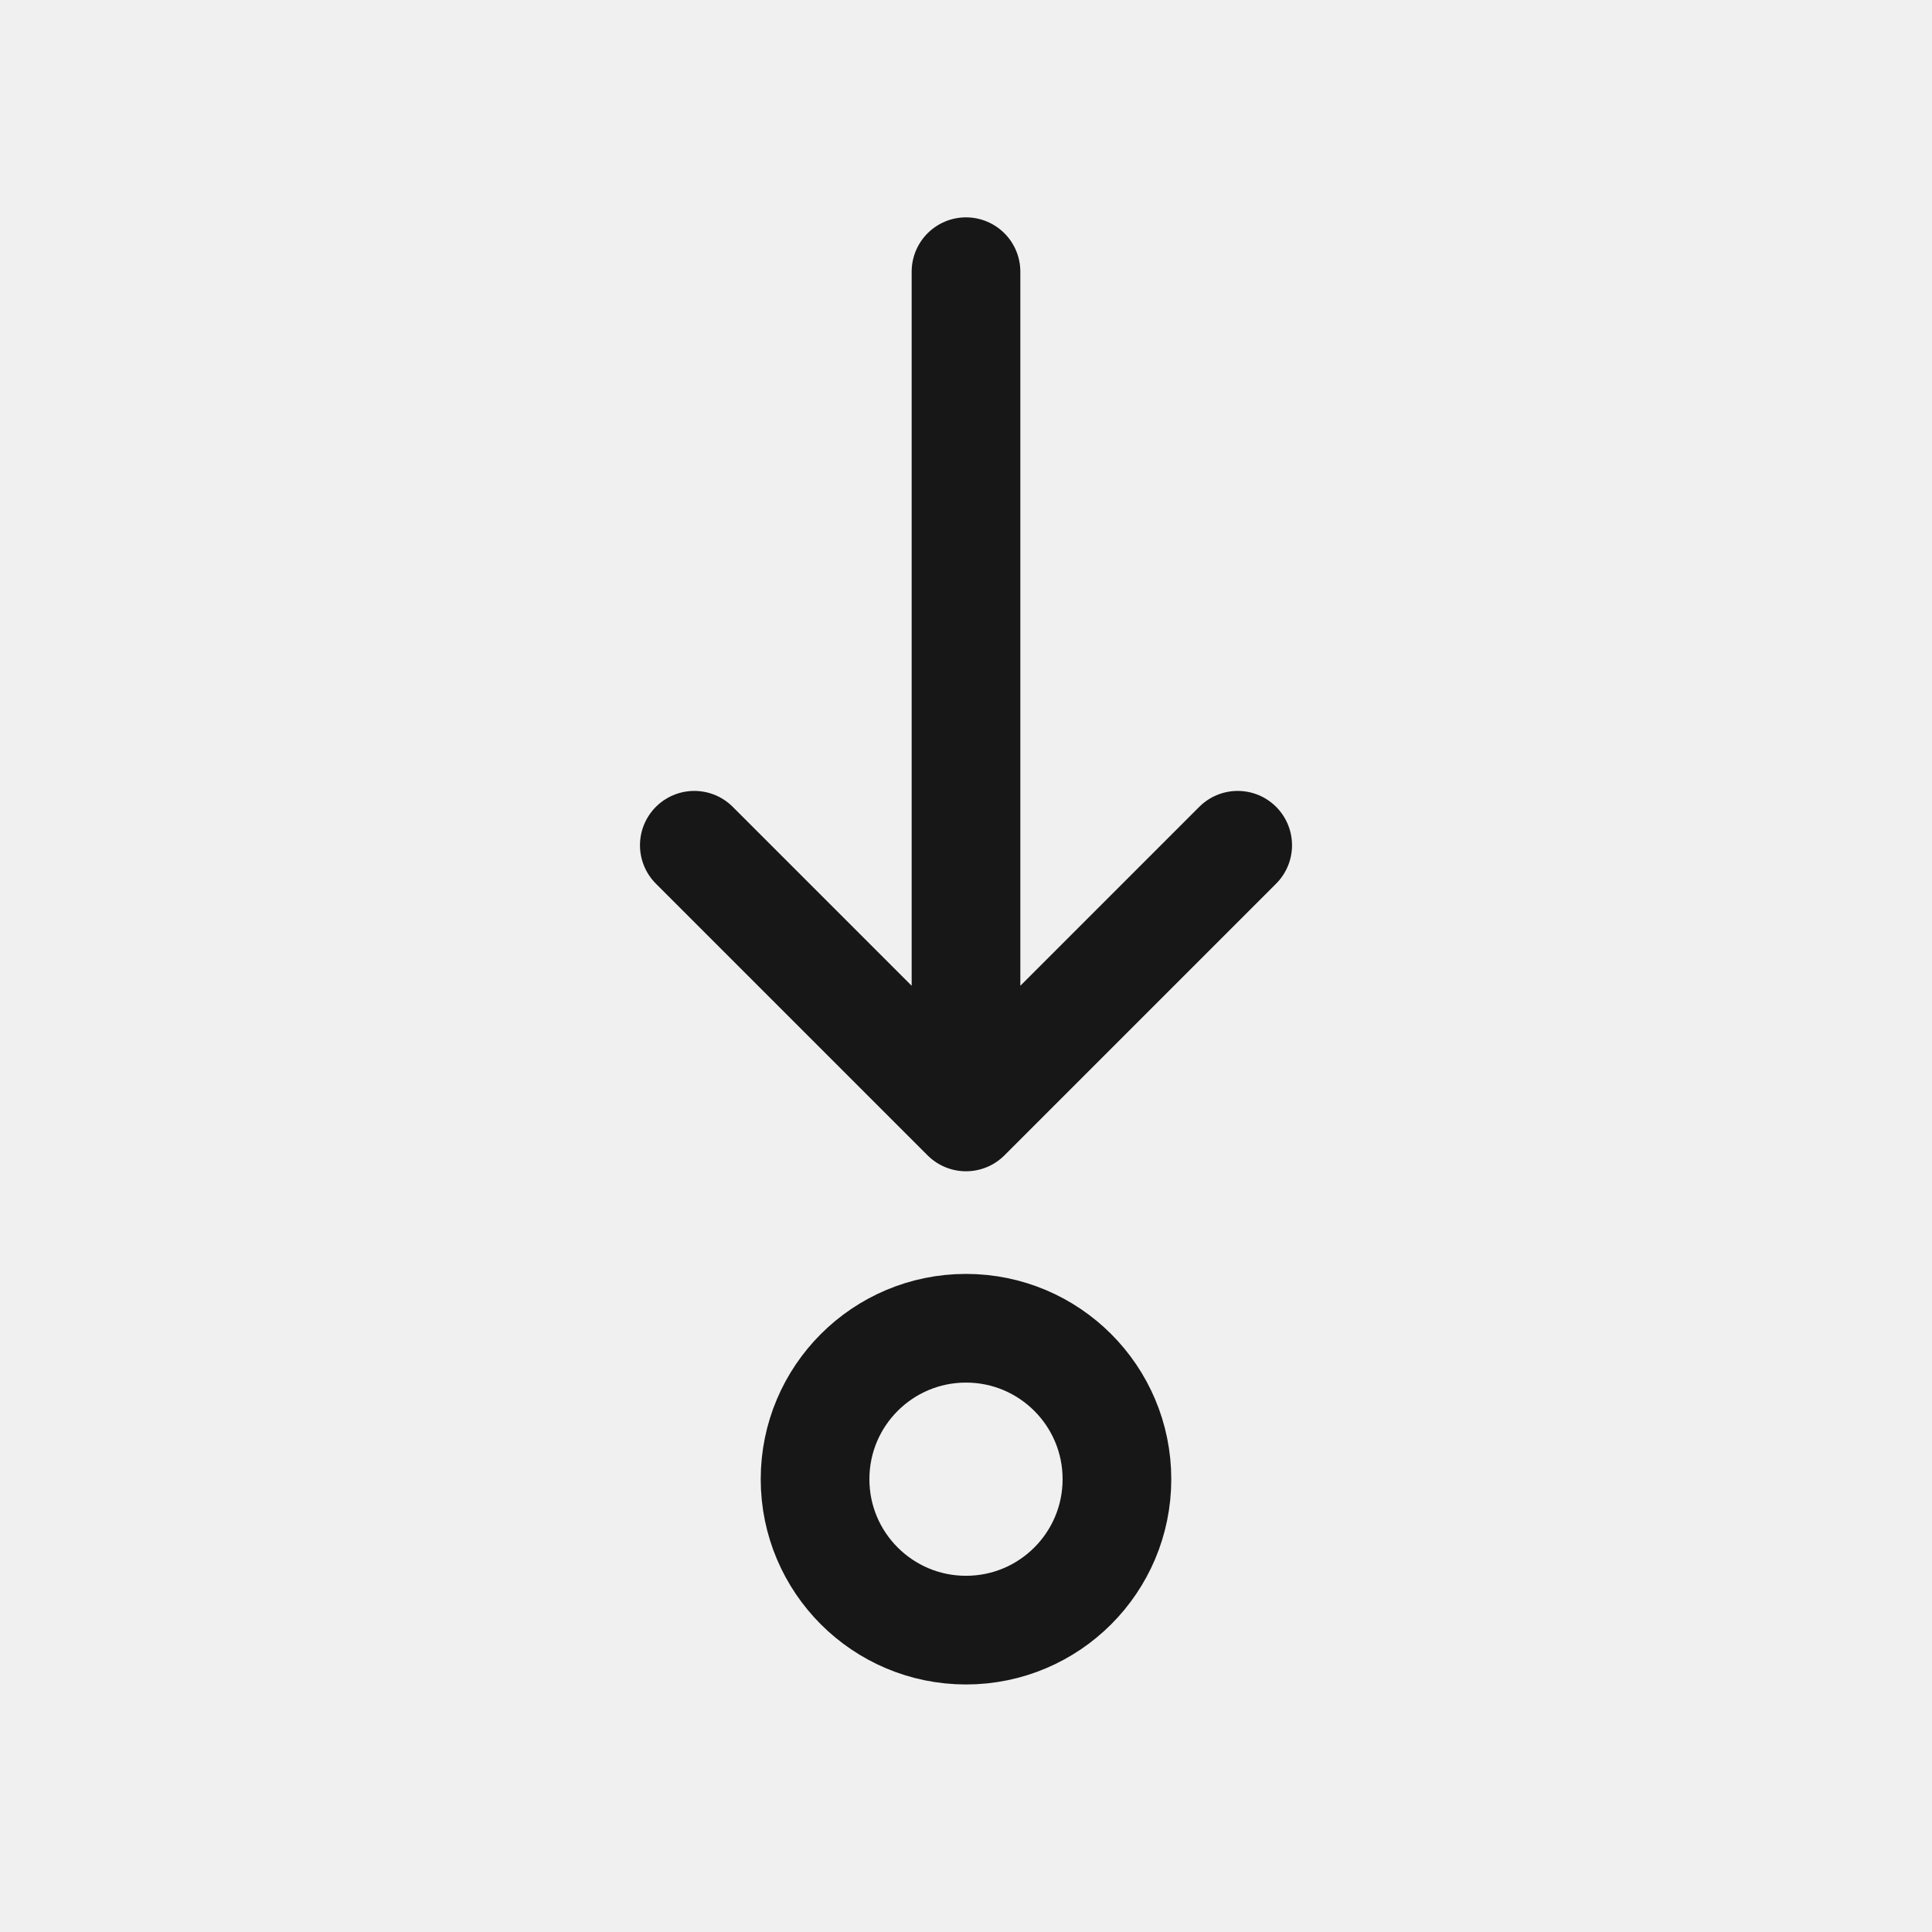
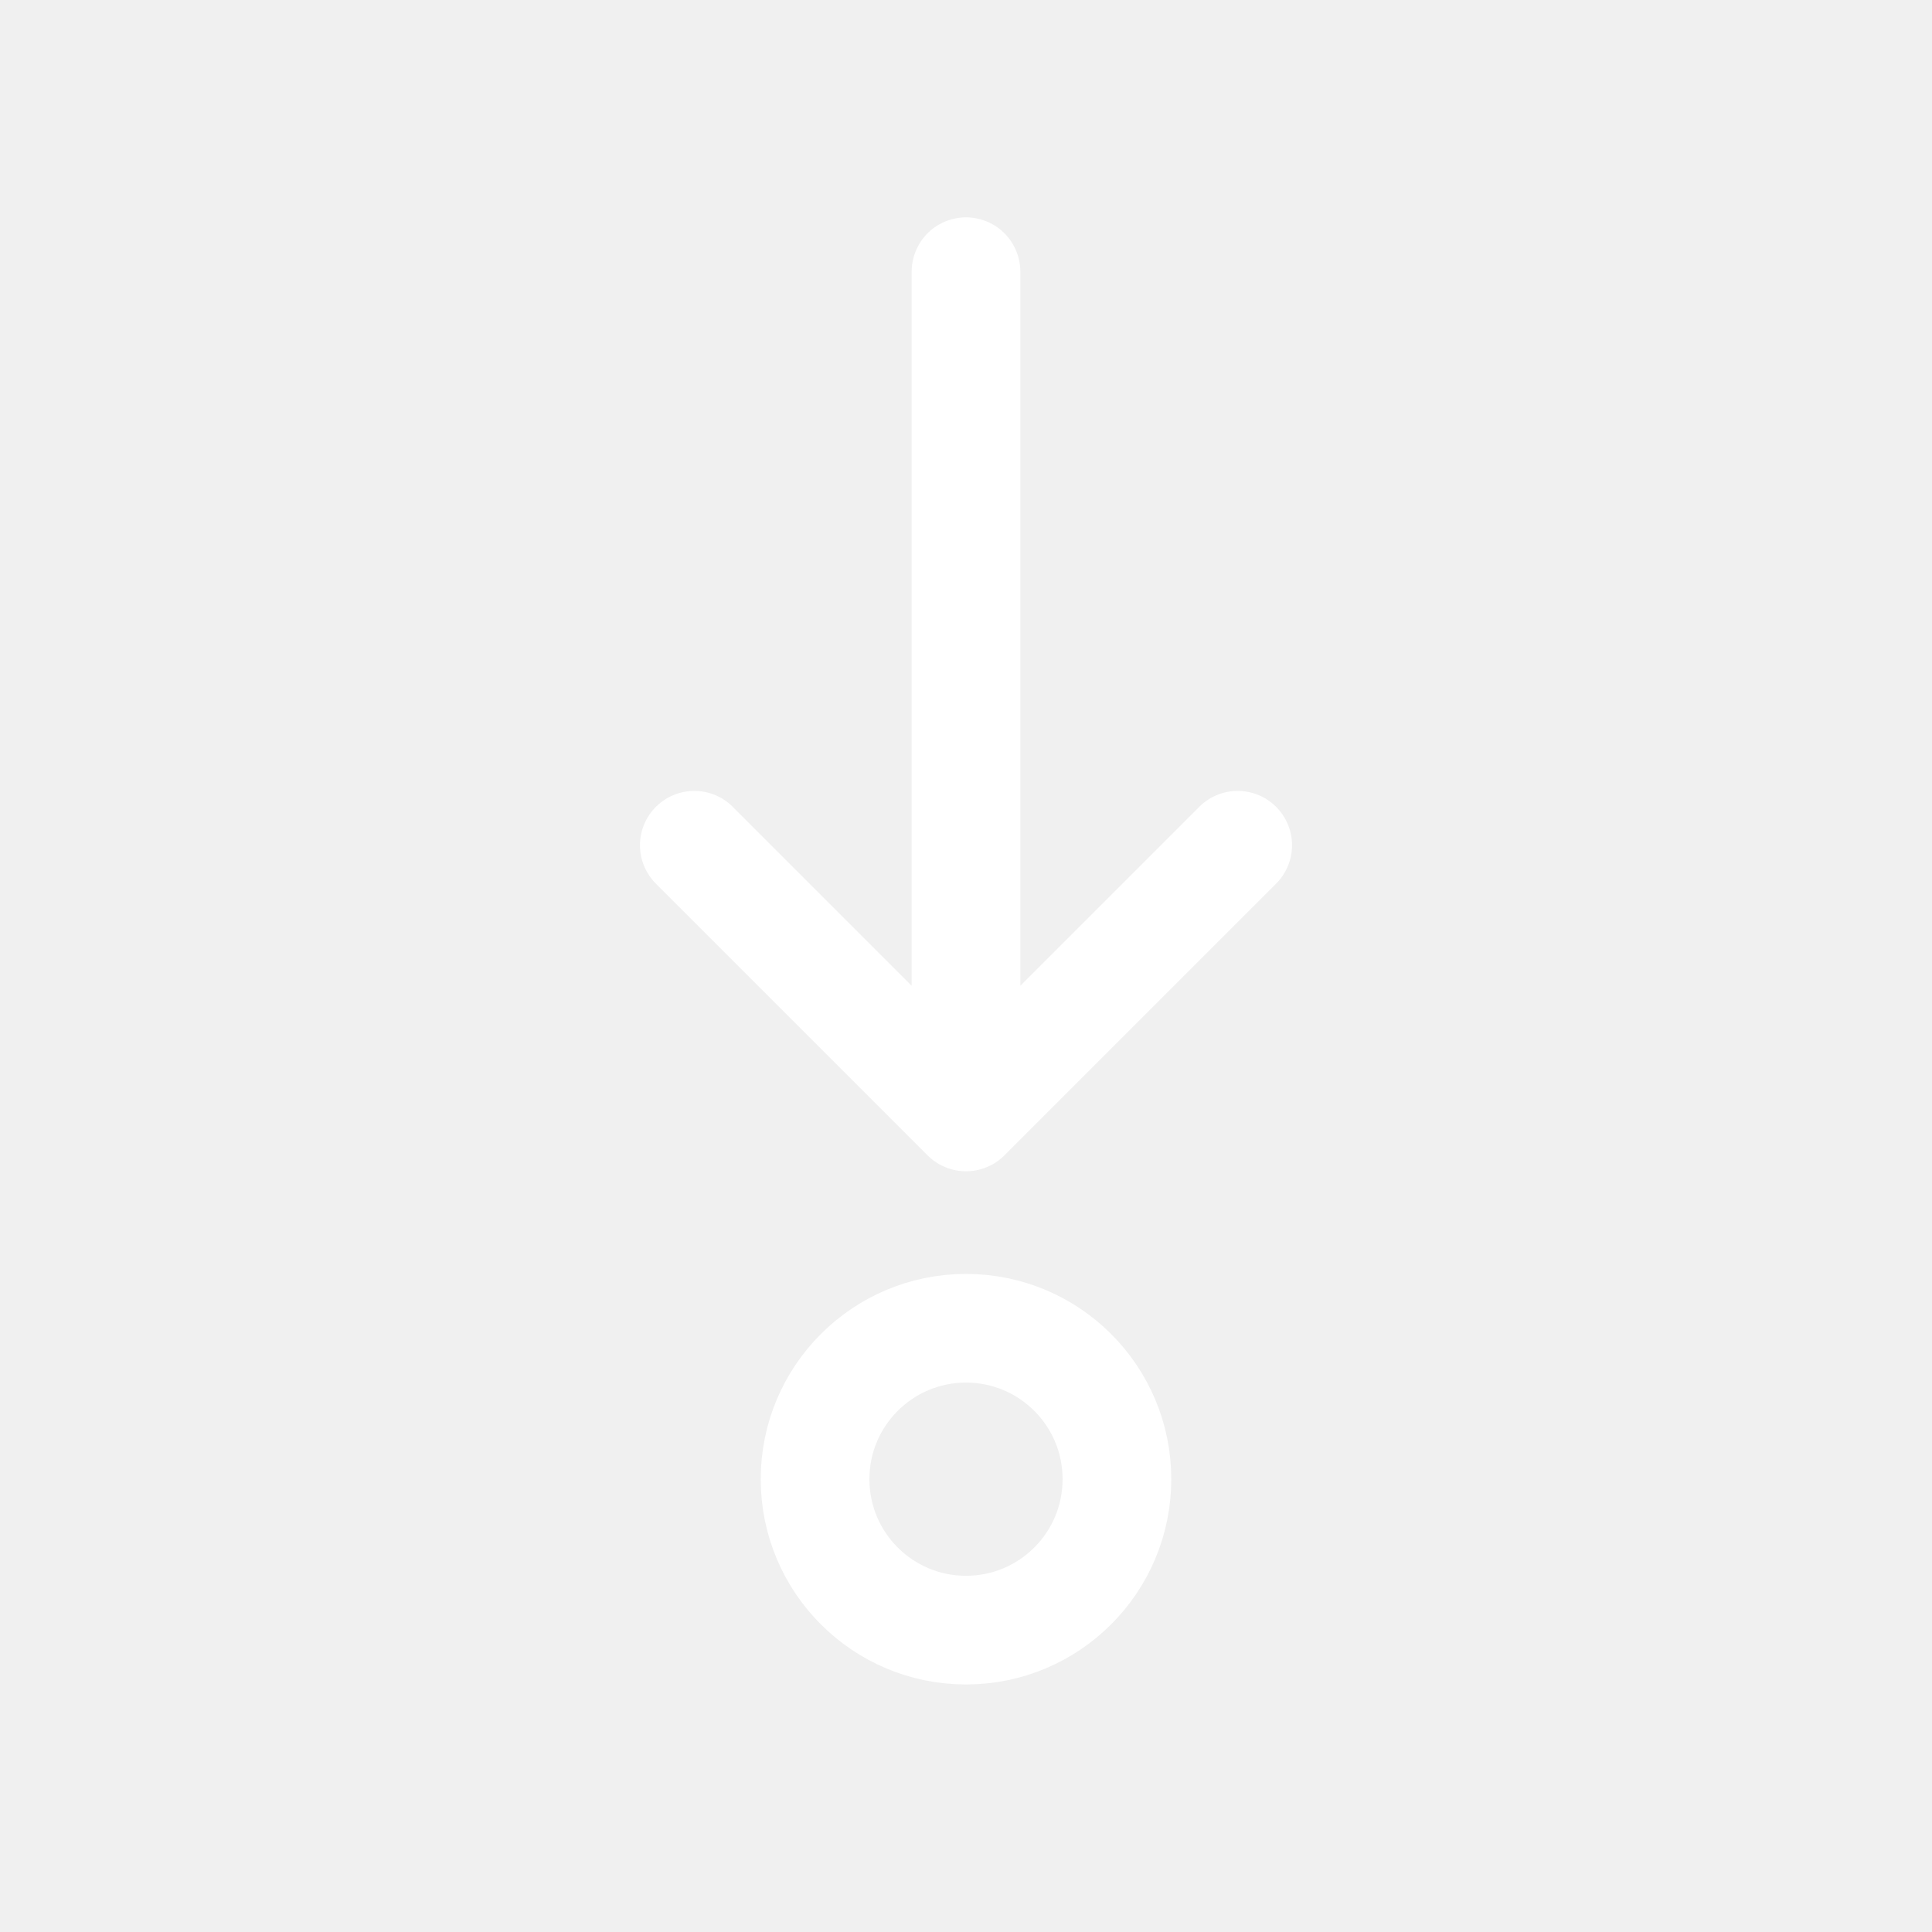
- <svg xmlns="http://www.w3.org/2000/svg" width="64" height="64" viewBox="0 0 64 64" fill="none" stroke="#171717" stroke-width="3.6" stroke-linecap="round" stroke-linejoin="round">
+ <svg xmlns="http://www.w3.org/2000/svg" width="64" height="64" viewBox="0 0 64 64" fill="none" stroke="#FFFFFF" stroke-width="3.6" stroke-linecap="round" stroke-linejoin="round">
  <g opacity="1">
    <path d="M32 9v28m0 0-9-9m9 9 9-9" />
    <circle cx="32" cy="49" r="5" />
  </g>
</svg>
